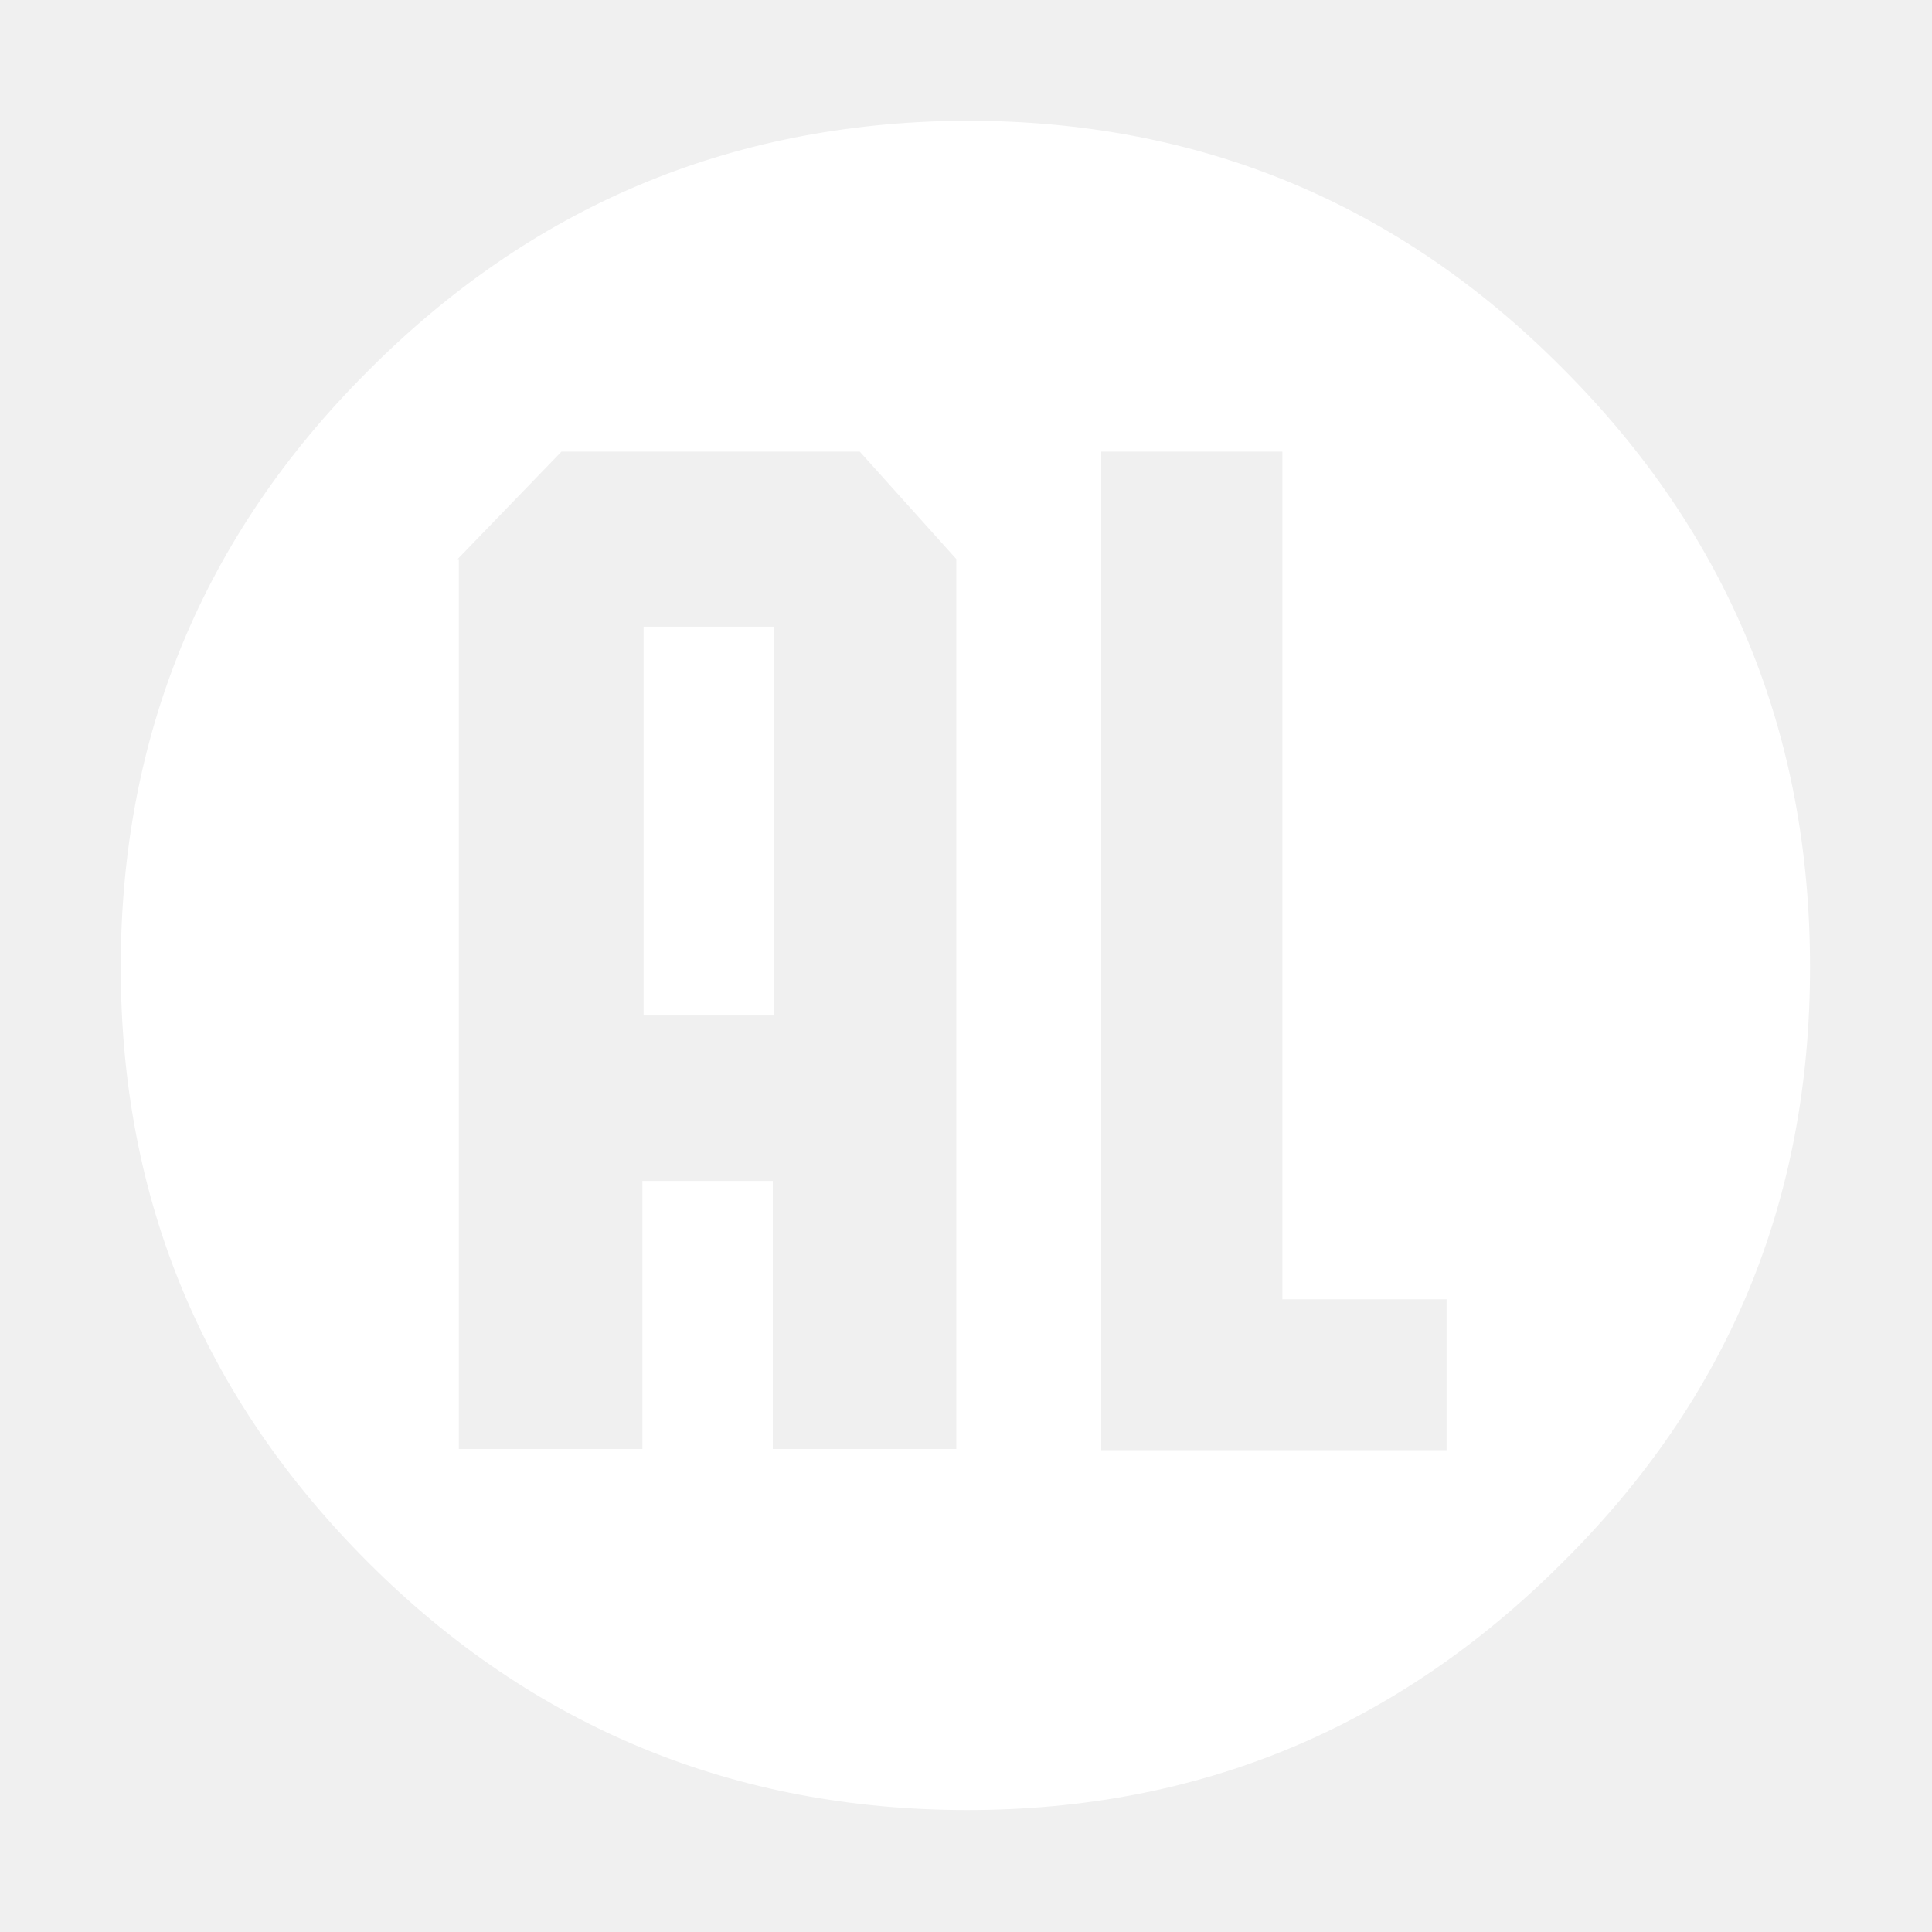
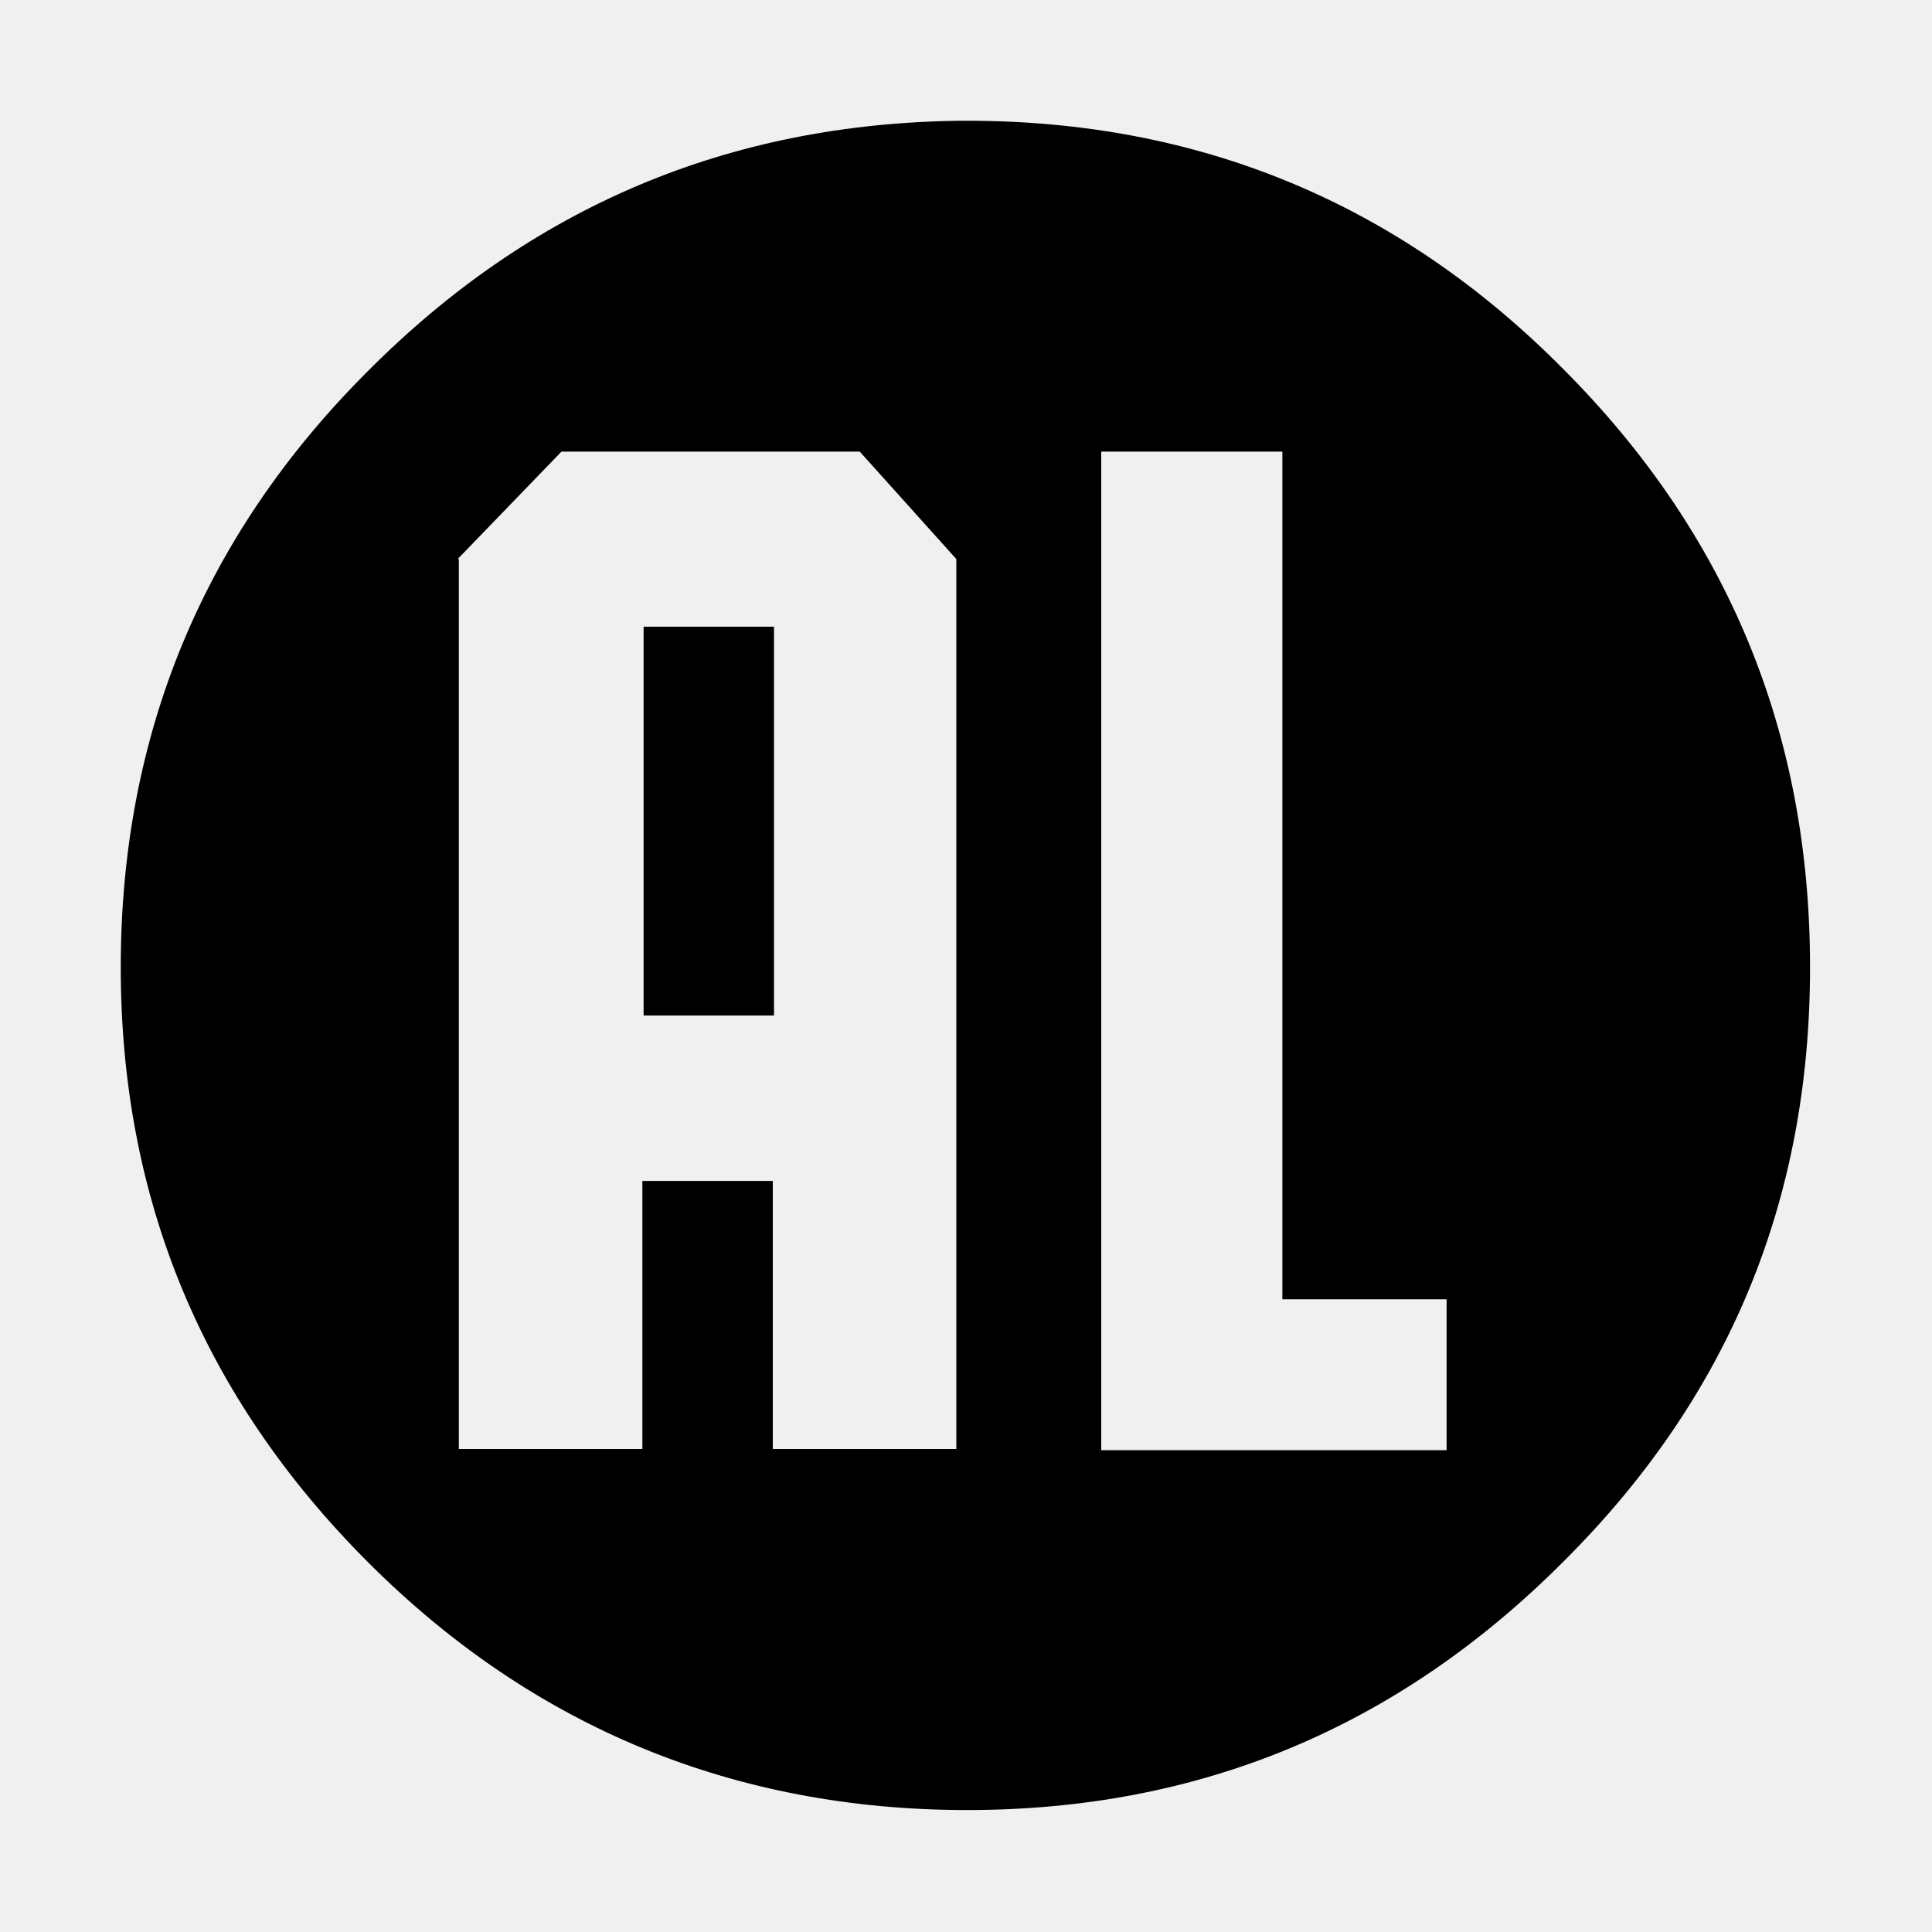
<svg xmlns="http://www.w3.org/2000/svg" viewBox="0 0 16 16">
  <path fill="none" d="M0 0H16V16H0z" data-name="Transparante laag" />
-   <path d="M8.01 1c1.92 0 3.57.68 4.93 2.05 1.37 1.37 2.05 3.02 2.05 4.96s-.68 3.57-2.05 4.93c-1.37 1.37-3.01 2.05-4.93 2.05s-3.59-.68-4.96-2.05S1 9.93 1 8.01s.68-3.57 2.04-4.93C4.4 1.71 6.04 1.02 7.96 1h.06ZM3.8 4.63V12h1.52V9.78H6.4V12h1.52V4.63l-.8-.89H4.65l-.86.89Zm2.61.56v3.22H5.33V5.19zm2.71 6.82h2.86v-1.25h-1.36V3.74h-1.5V12Z" style="fill: #ffffff;" />
+   <path d="M8.01 1c1.92 0 3.57.68 4.93 2.05 1.37 1.37 2.05 3.02 2.05 4.96s-.68 3.57-2.05 4.93c-1.37 1.37-3.01 2.05-4.93 2.05s-3.59-.68-4.96-2.05S1 9.93 1 8.01s.68-3.57 2.04-4.93C4.4 1.71 6.04 1.02 7.96 1h.06ZM3.8 4.63V12h1.52V9.78H6.4V12h1.52V4.63l-.8-.89H4.65l-.86.89Zm2.61.56v3.22H5.33V5.19zm2.71 6.82h2.86v-1.25h-1.36V3.74h-1.5V12Z" />
</svg>
